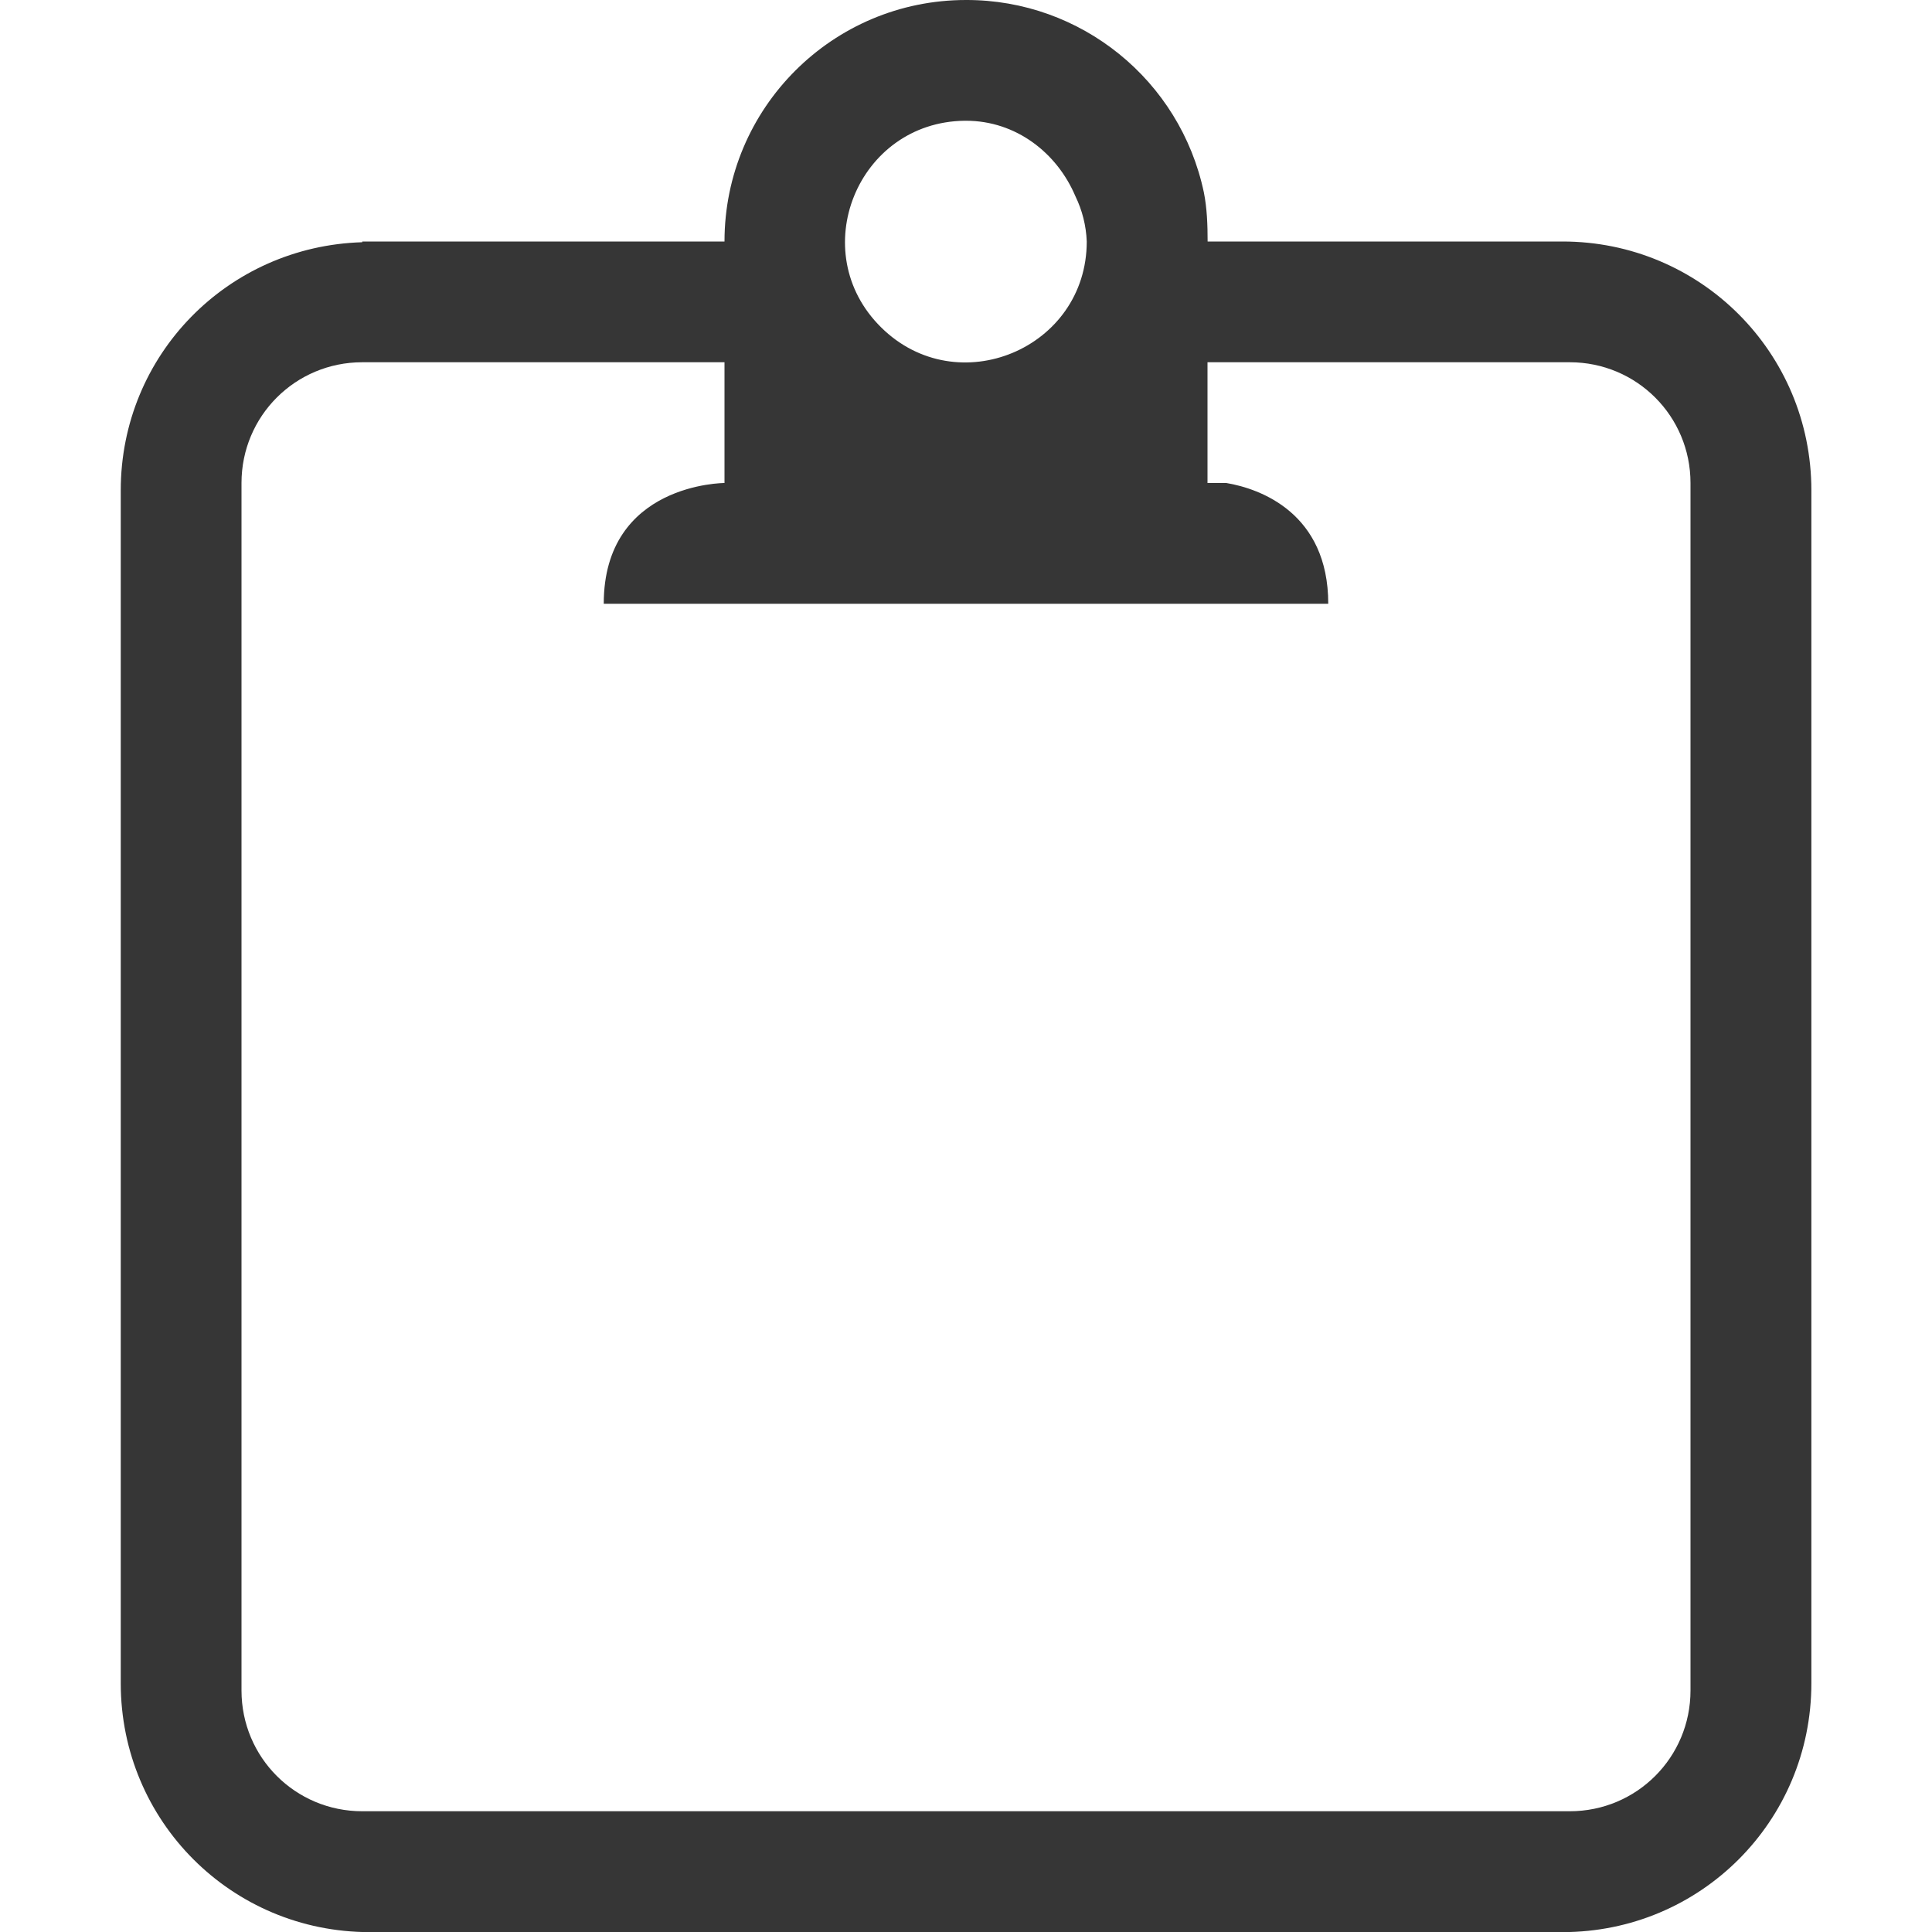
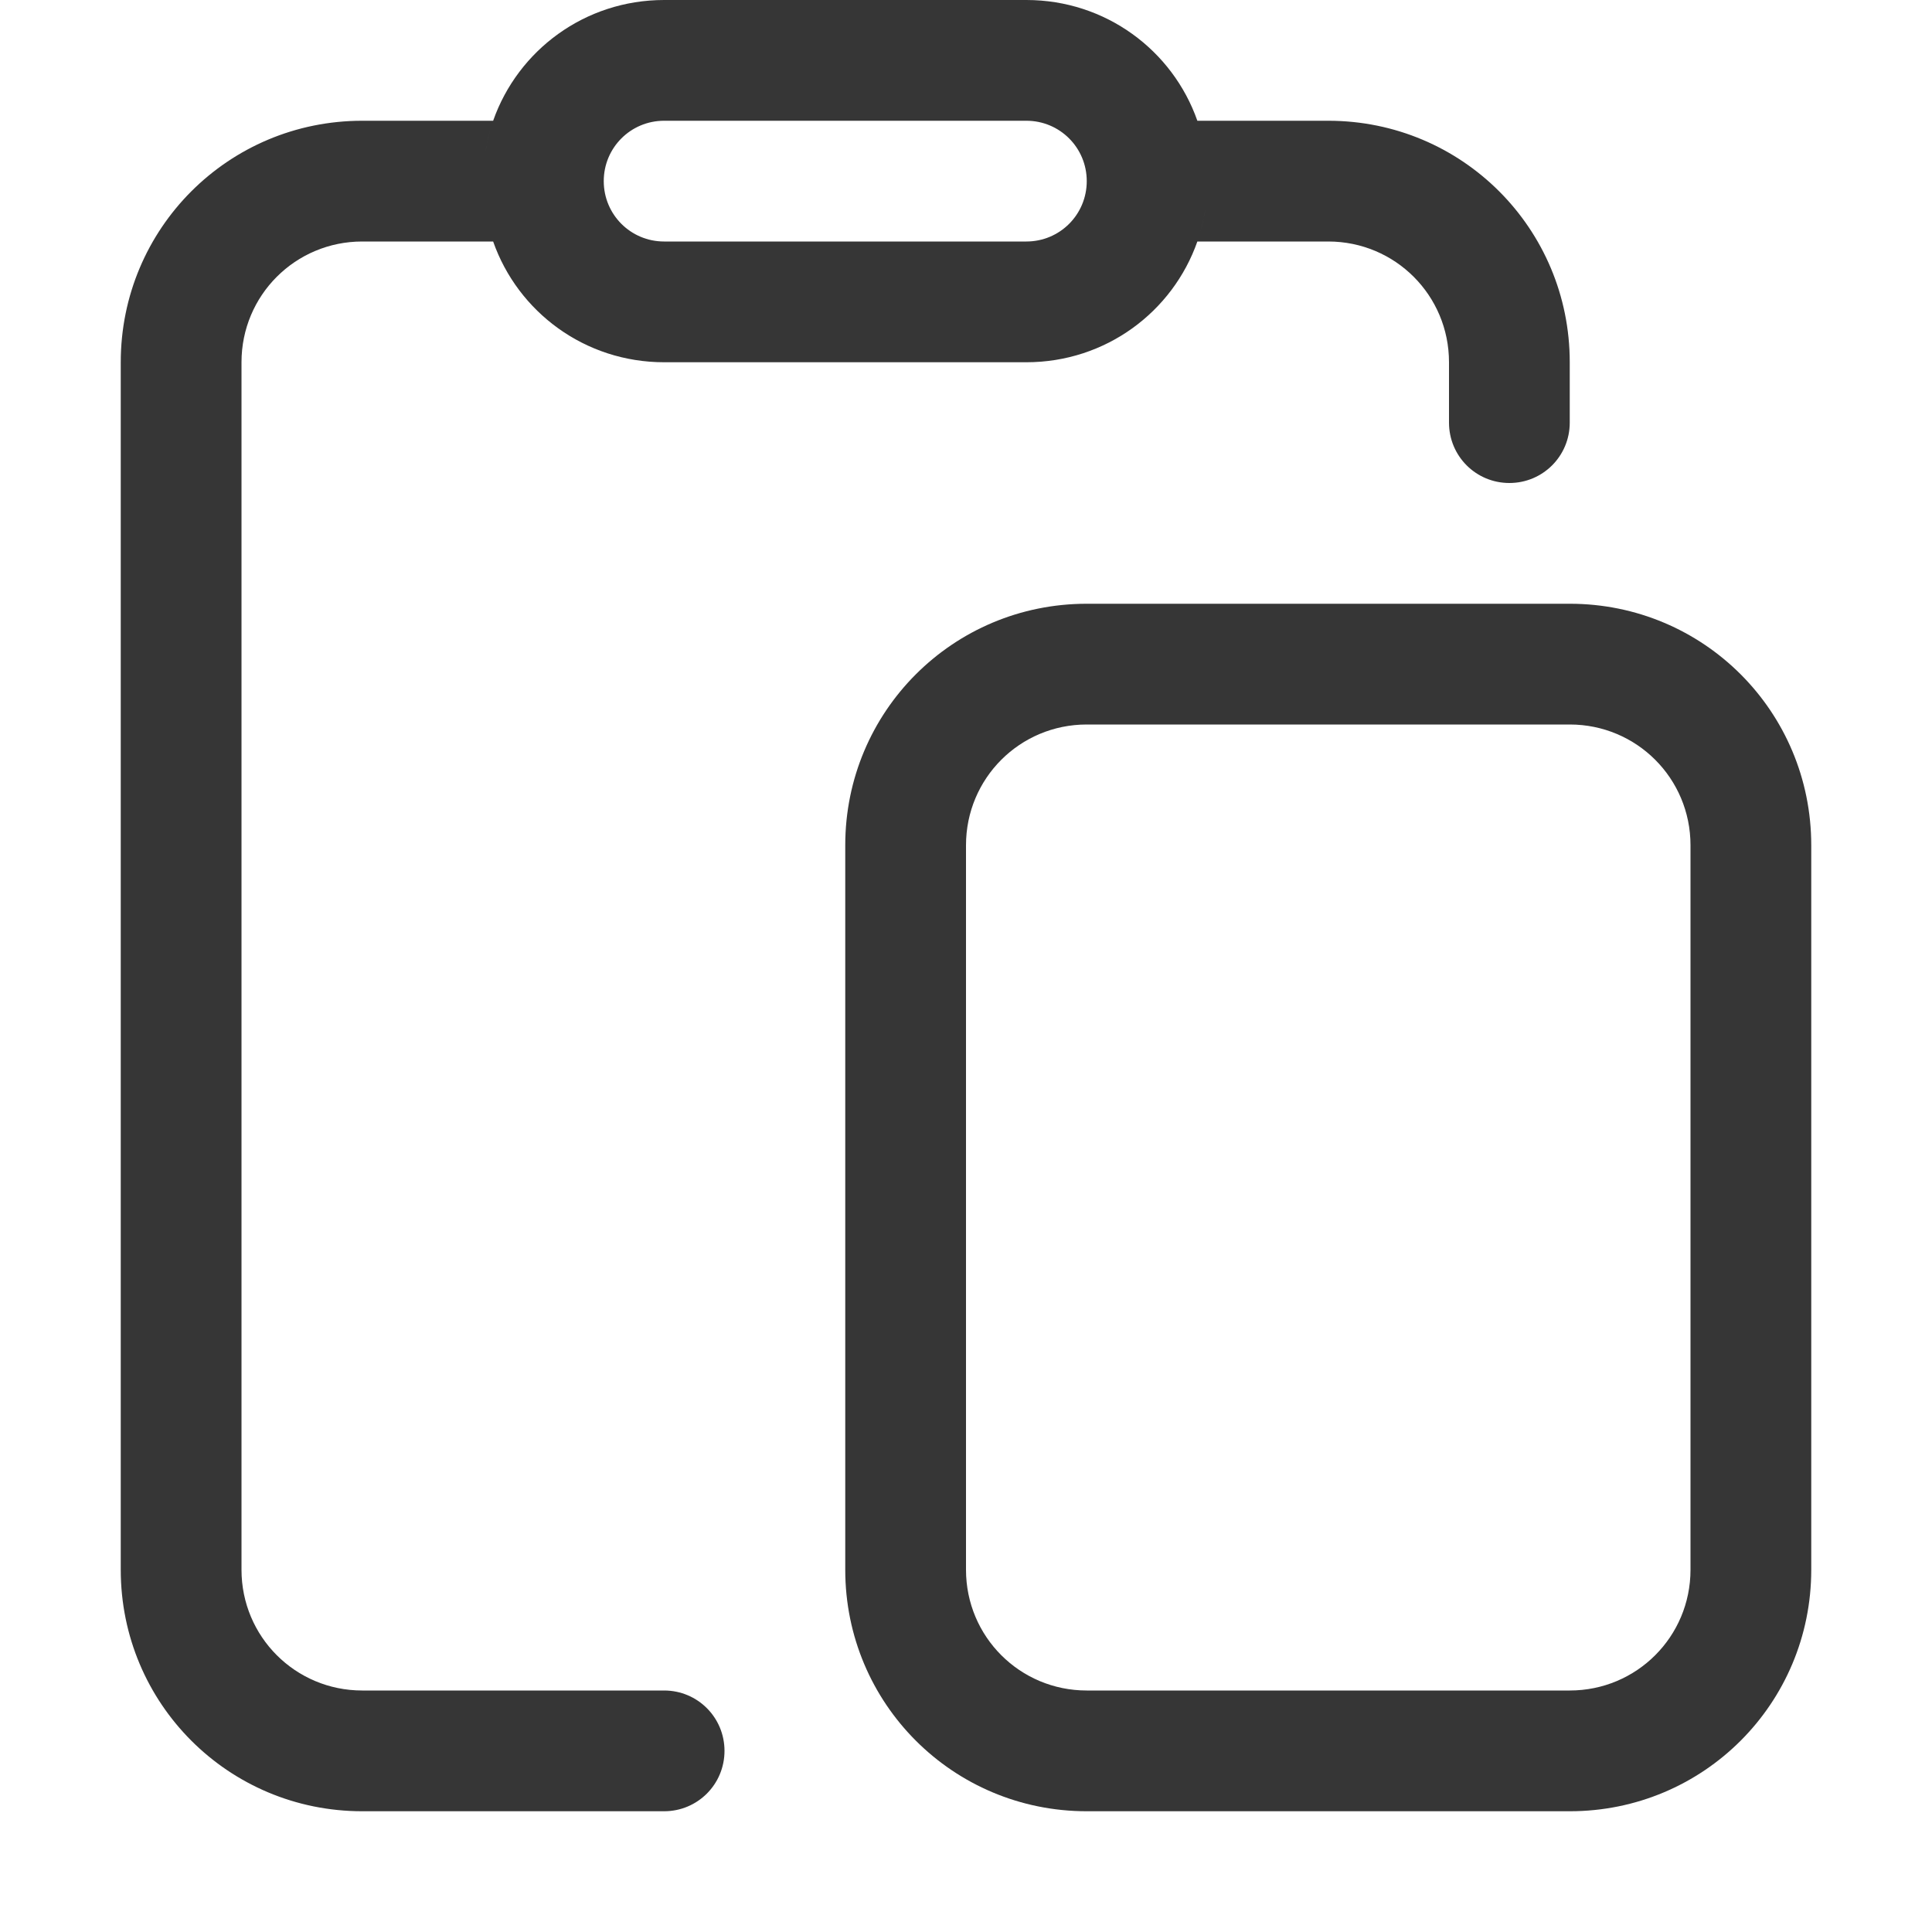
<svg xmlns="http://www.w3.org/2000/svg" width="16" height="16" enable-background="new 0 0 64 64" version="1.1" viewBox="0 0 16 16">
-   <path d="m8 0c-1.105 0-2 0.895-2 2h-3v0.006c-1.113 0.033-2 0.933-2 2.055v9.879c0 1.142 0.919 2.061 2.061 2.061h9.879c1.142 0 2.061-0.919 2.061-2.061v-9.879c0-1.142-0.919-2.061-2.061-2.061h-2.939c0-0.138-0.005-0.276-0.031-0.406-0.196-0.93-1.018-1.596-1.969-1.594zm-0.012 1c0.004-2.289e-5 0.008-2.289e-5 0.012 0 0.414 0 0.754 0.266 0.906 0.625 0.057 0.117 0.089 0.245 0.094 0.375-6.1e-5 0.888-1.072 1.335-1.703 0.711-0.632-0.624-0.197-1.7 0.691-1.711zm-4.988 2h3v1s-1 0-1 1h6c0-0.75-0.563-0.953-0.844-1h-0.156v-1h3c0.554 0 1 0.446 1 1v10c0 0.554-0.446 1-1 1h-10c-0.554 0-1-0.446-1-1v-10c0-0.554 0.446-1 1-1z" fill="#363636" />
+   <path d="m5.5 0c-0.656 0-1.211 0.416-1.416 1h-1.084c-1.108 0-2 0.892-2 2v10c0 1.108 0.892 2 2 2h2.5c0.277 0 0.5-0.223 0.5-0.5s-0.223-0.5-0.5-0.5h-2.5c-0.554 0-1-0.446-1-1v-10c0-0.554 0.446-1 1-1h1.084c0.205 0.584 0.76 1 1.416 1h3c0.656 0 1.211-0.416 1.416-1h1.084c0.554 0 1 0.446 1 1v0.5c0 0.277 0.223 0.5 0.5 0.5s0.5-0.223 0.5-0.5v-0.5c0-1.108-0.892-2-2-2h-1.084c-0.205-0.584-0.76-1-1.416-1zm0 1h3c0.277 0 0.5 0.223 0.5 0.5s-0.223 0.5-0.5 0.5h-3c-0.277 0-0.5-0.223-0.5-0.5s0.223-0.5 0.5-0.5zm-1.441 0.08c-0.011 0.038-0.019 0.078-0.027 0.117-0.005 0.023-0.01 0.045-0.014 0.068 0.004-0.023 0.009-0.046 0.014-0.068 0.008-0.04 0.016-0.079 0.027-0.117zm5.883 0c0.011 0.038 0.019 0.077 0.027 0.117 0.005 0.023 0.01 0.045 0.014 0.068-0.004-0.023-0.009-0.046-0.014-0.068-0.008-0.04-0.016-0.079-0.027-0.117zm-5.924 0.654c0.004 0.023 0.009 0.046 0.014 0.068 0.008 0.04 0.016 0.079 0.027 0.117-0.011-0.038-0.019-0.077-0.027-0.117-0.005-0.023-0.01-0.045-0.014-0.068zm5.965 0c-0.004 0.023-0.009 0.046-0.014 0.068-0.008 0.04-0.016 0.079-0.027 0.117 0.011-0.038 0.019-0.078 0.027-0.117 0.005-0.023 0.01-0.045 0.014-0.068z" fill="#363636" stroke-linecap="round" stroke-linejoin="round" stroke-width="2" style="paint-order:stroke fill markers" />
+   <path d="m9 5c-1.108 0-2 0.892-2 2v6c0 1.108 0.892 2 2 2h4c1.108 0 2-0.892 2-2v-6c0-1.108-0.892-2-2-2zm0 1h4c0.554 0 1 0.446 1 1v6c0 0.554-0.446 1-1 1h-4c-0.554 0-1-0.446-1-1v-6c0-0.554 0.446-1 1-1z" fill="#363636" stroke-linecap="round" stroke-linejoin="round" stroke-width="2" style="paint-order:stroke fill markers" />
</svg>
